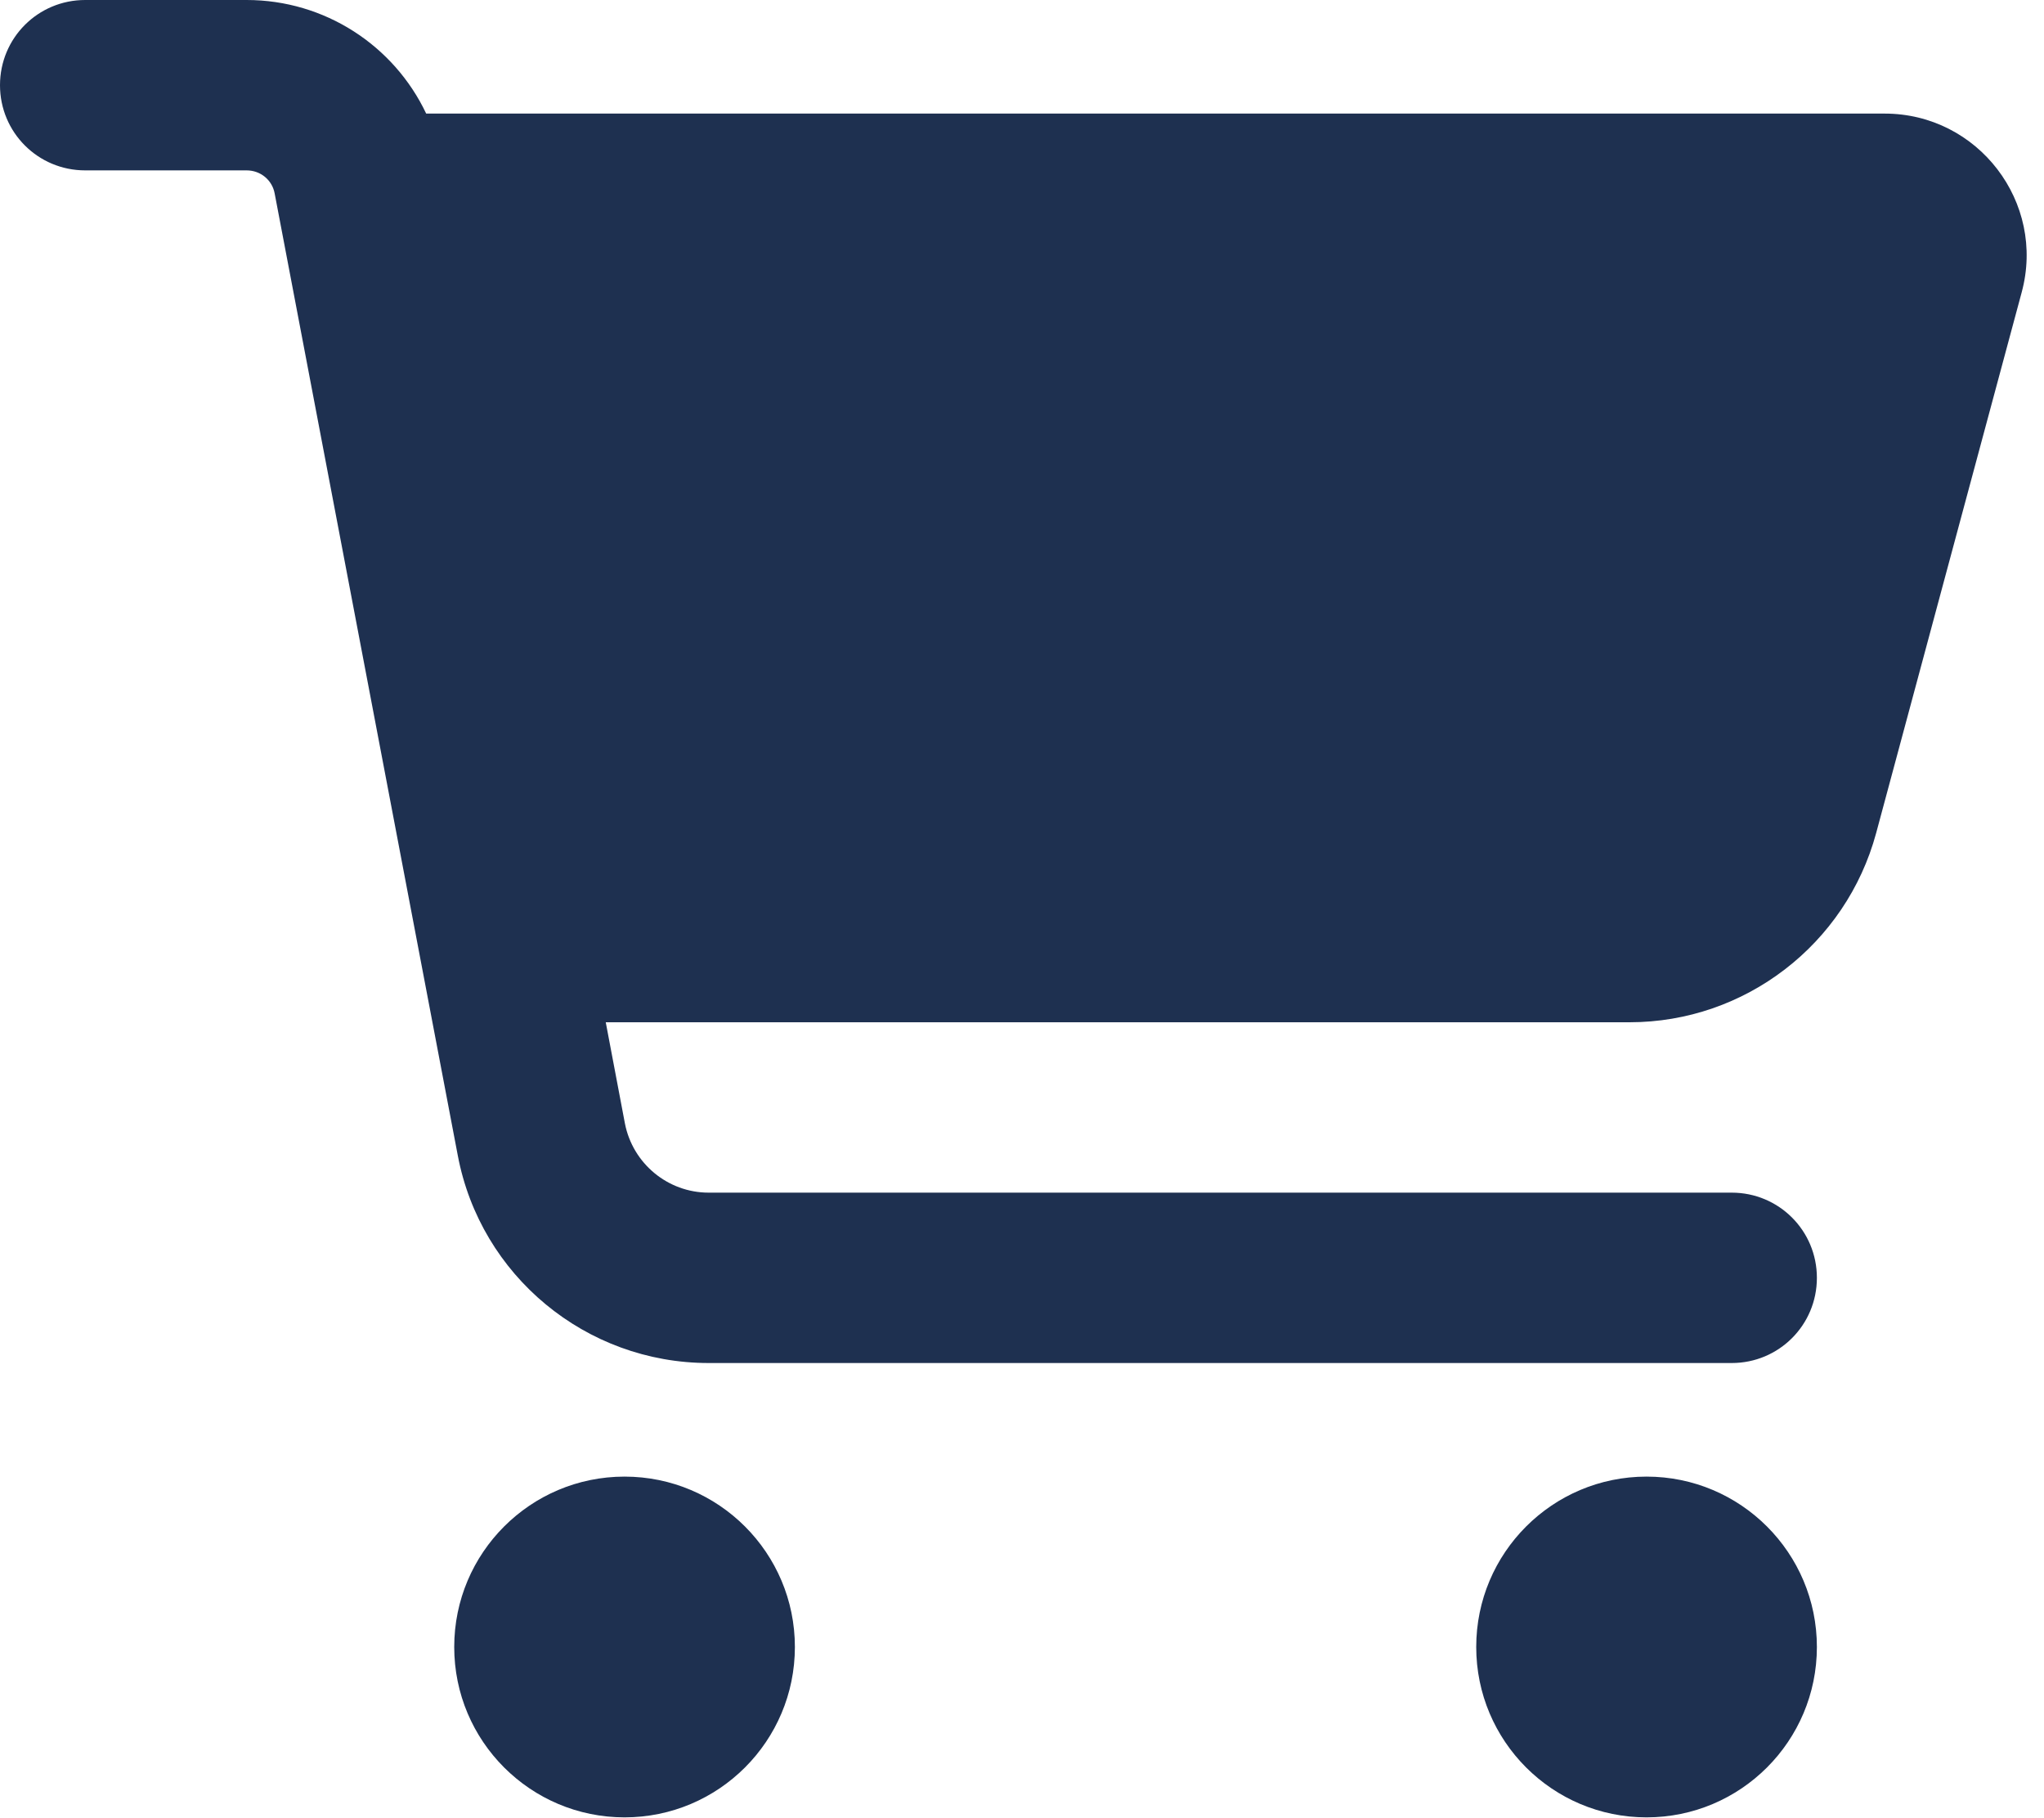
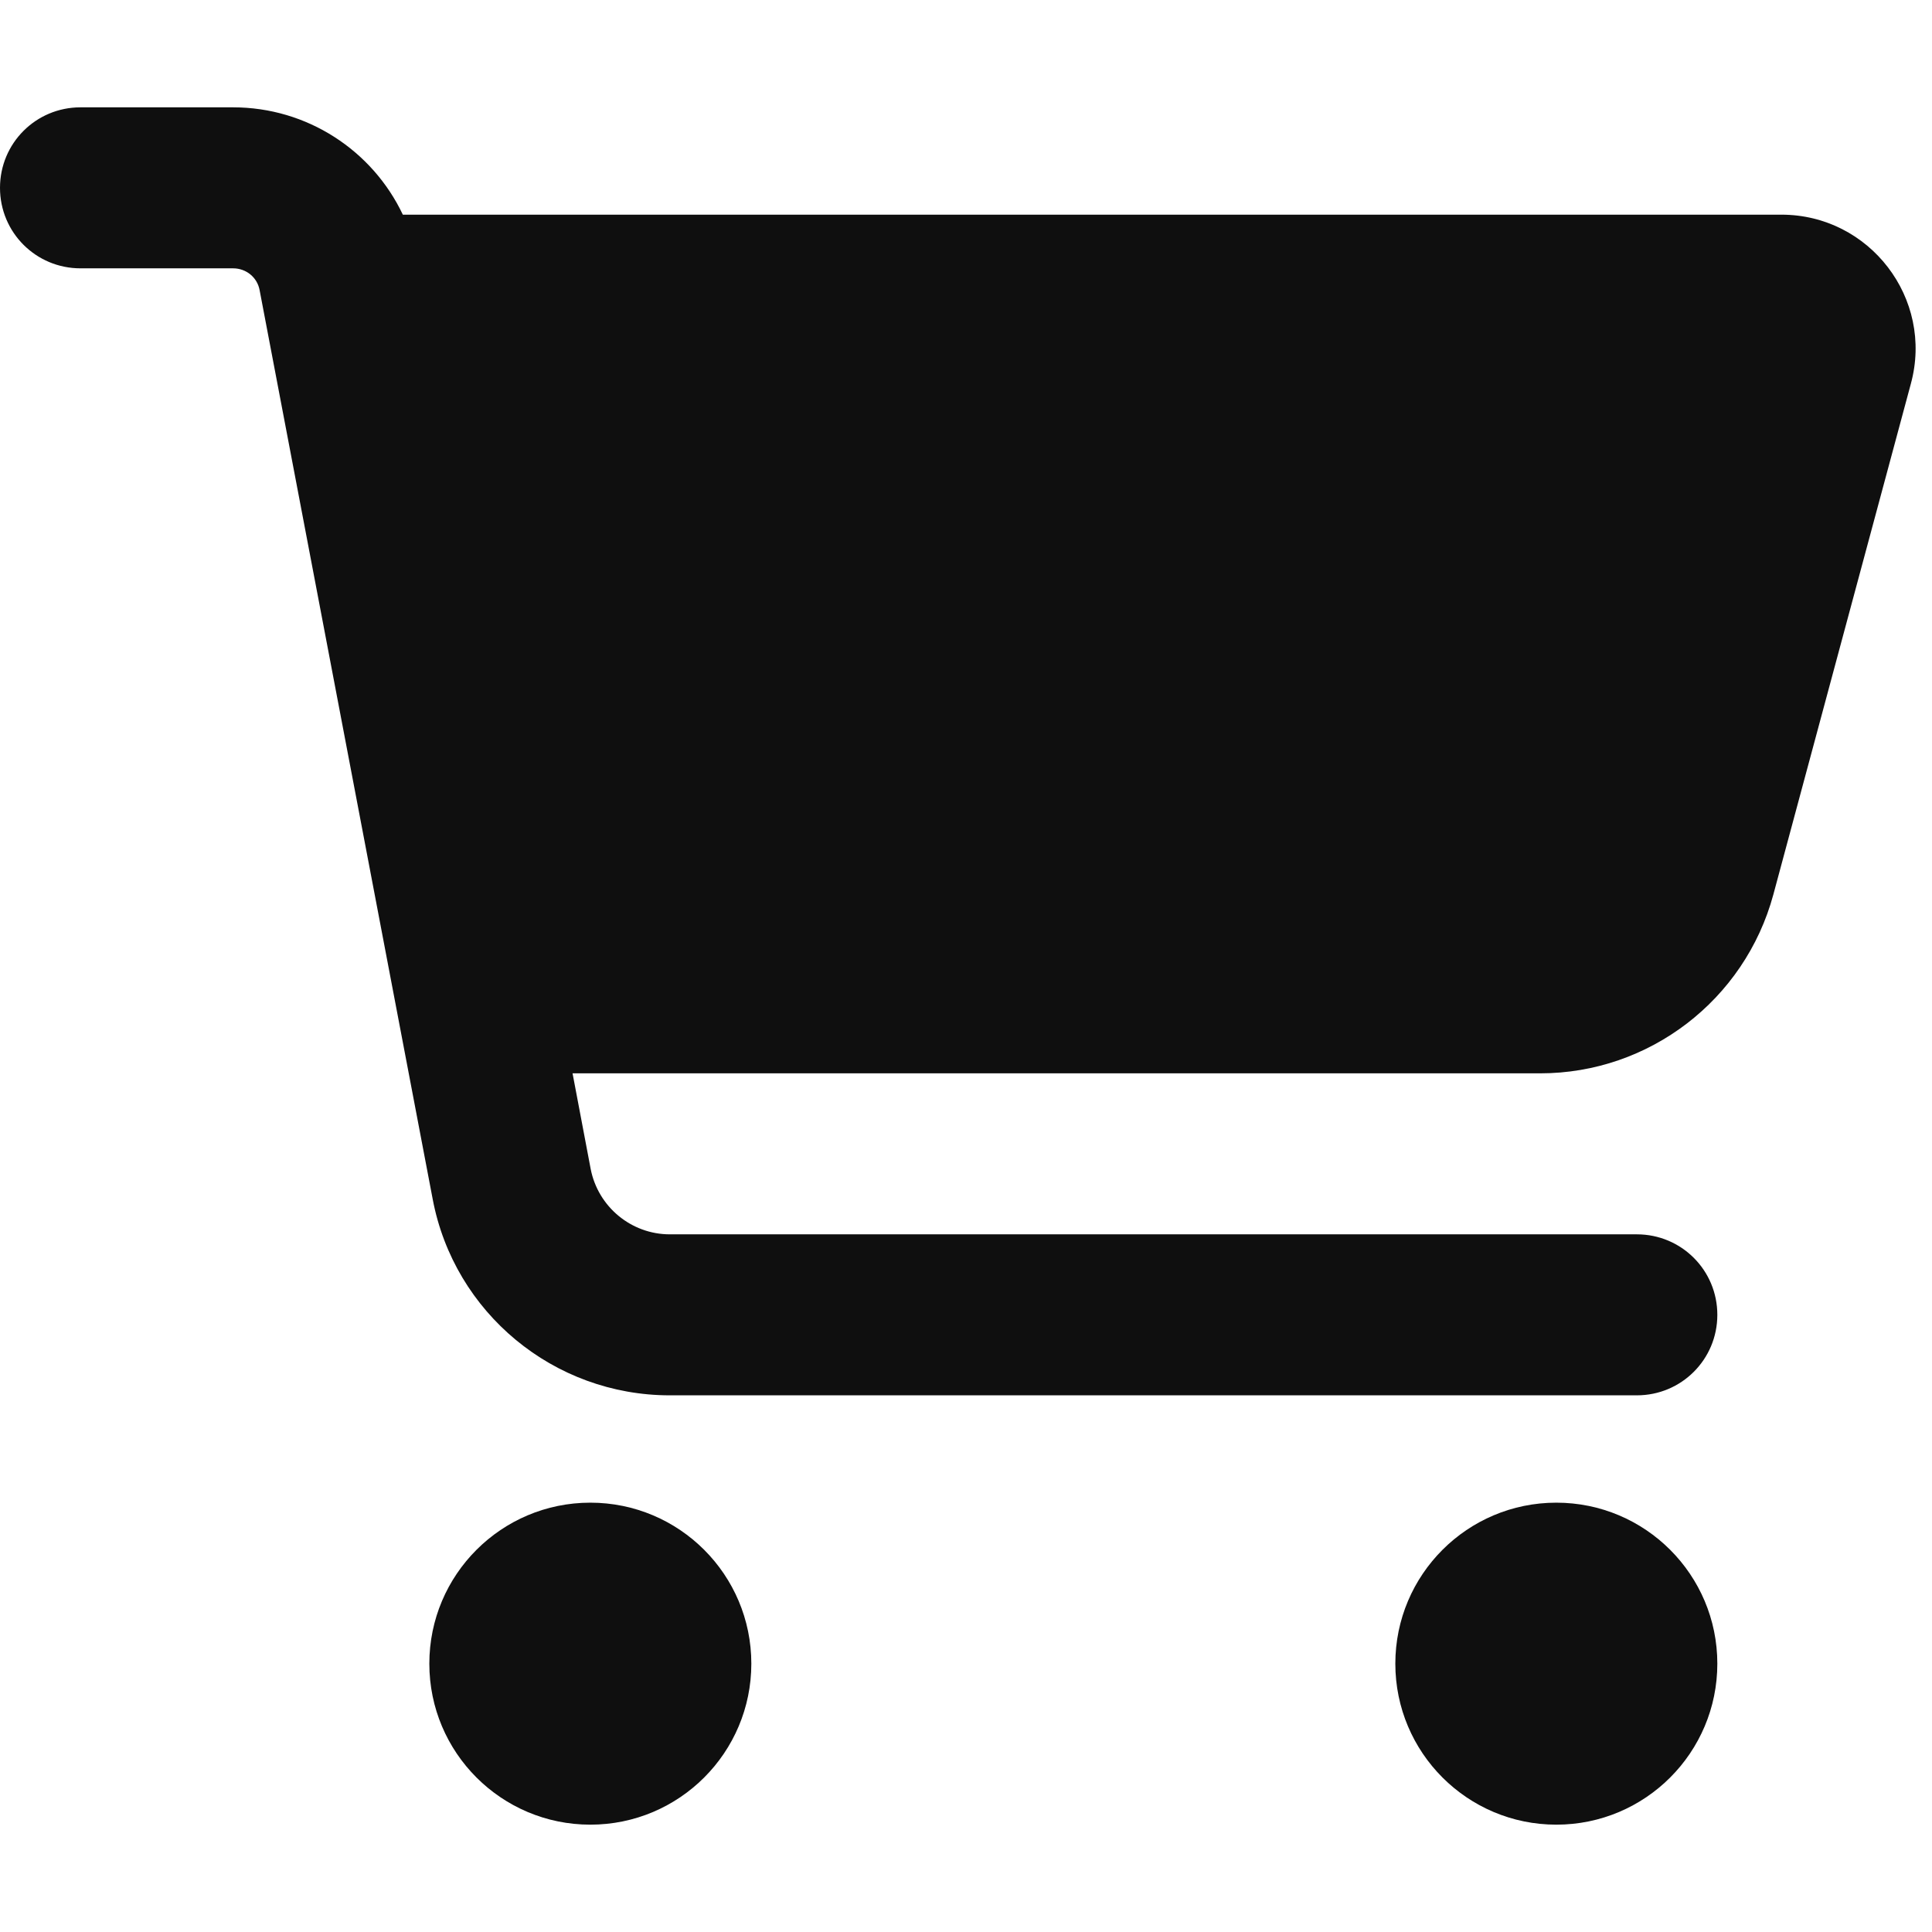
- <svg xmlns="http://www.w3.org/2000/svg" height="16" width="18" viewBox="0 0 576 512">
-   <path opacity="1" fill="#1E3050" d="M0 24C0 10.7 10.7 0 24 0H69.5c22 0 41.5 12.8 50.6 32h411c26.3 0 45.5 25 38.6 50.4l-41 152.3c-8.5 31.4-37 53.3-69.5 53.3H170.7l5.4 28.5c2.2 11.3 12.1 19.5 23.6 19.5H488c13.3 0 24 10.7 24 24s-10.7 24-24 24H199.7c-34.6 0-64.3-24.6-70.7-58.5L77.4 54.5c-.7-3.8-4-6.5-7.9-6.5H24C10.7 48 0 37.3 0 24zM128 464a48 48 0 1 1 96 0 48 48 0 1 1 -96 0zm336-48a48 48 0 1 1 0 96 48 48 0 1 1 0-96z" />
+ <svg xmlns="http://www.w3.org/2000/svg" height="45" width="45" viewBox="0 0 576 512">
+   <path opacity="1" fill="#0f0f0f" d="M0 24C0 10.7 10.7 0 24 0H69.5c22 0 41.5 12.8 50.6 32h411c26.3 0 45.5 25 38.6 50.4l-41 152.3c-8.5 31.4-37 53.3-69.5 53.3H170.7l5.4 28.5c2.2 11.3 12.1 19.5 23.6 19.5H488c13.3 0 24 10.7 24 24s-10.7 24-24 24H199.7c-34.6 0-64.3-24.6-70.7-58.5L77.4 54.5c-.7-3.8-4-6.5-7.9-6.5H24C10.7 48 0 37.3 0 24zM128 464a48 48 0 1 1 96 0 48 48 0 1 1 -96 0zm336-48a48 48 0 1 1 0 96 48 48 0 1 1 0-96z" />
</svg>
